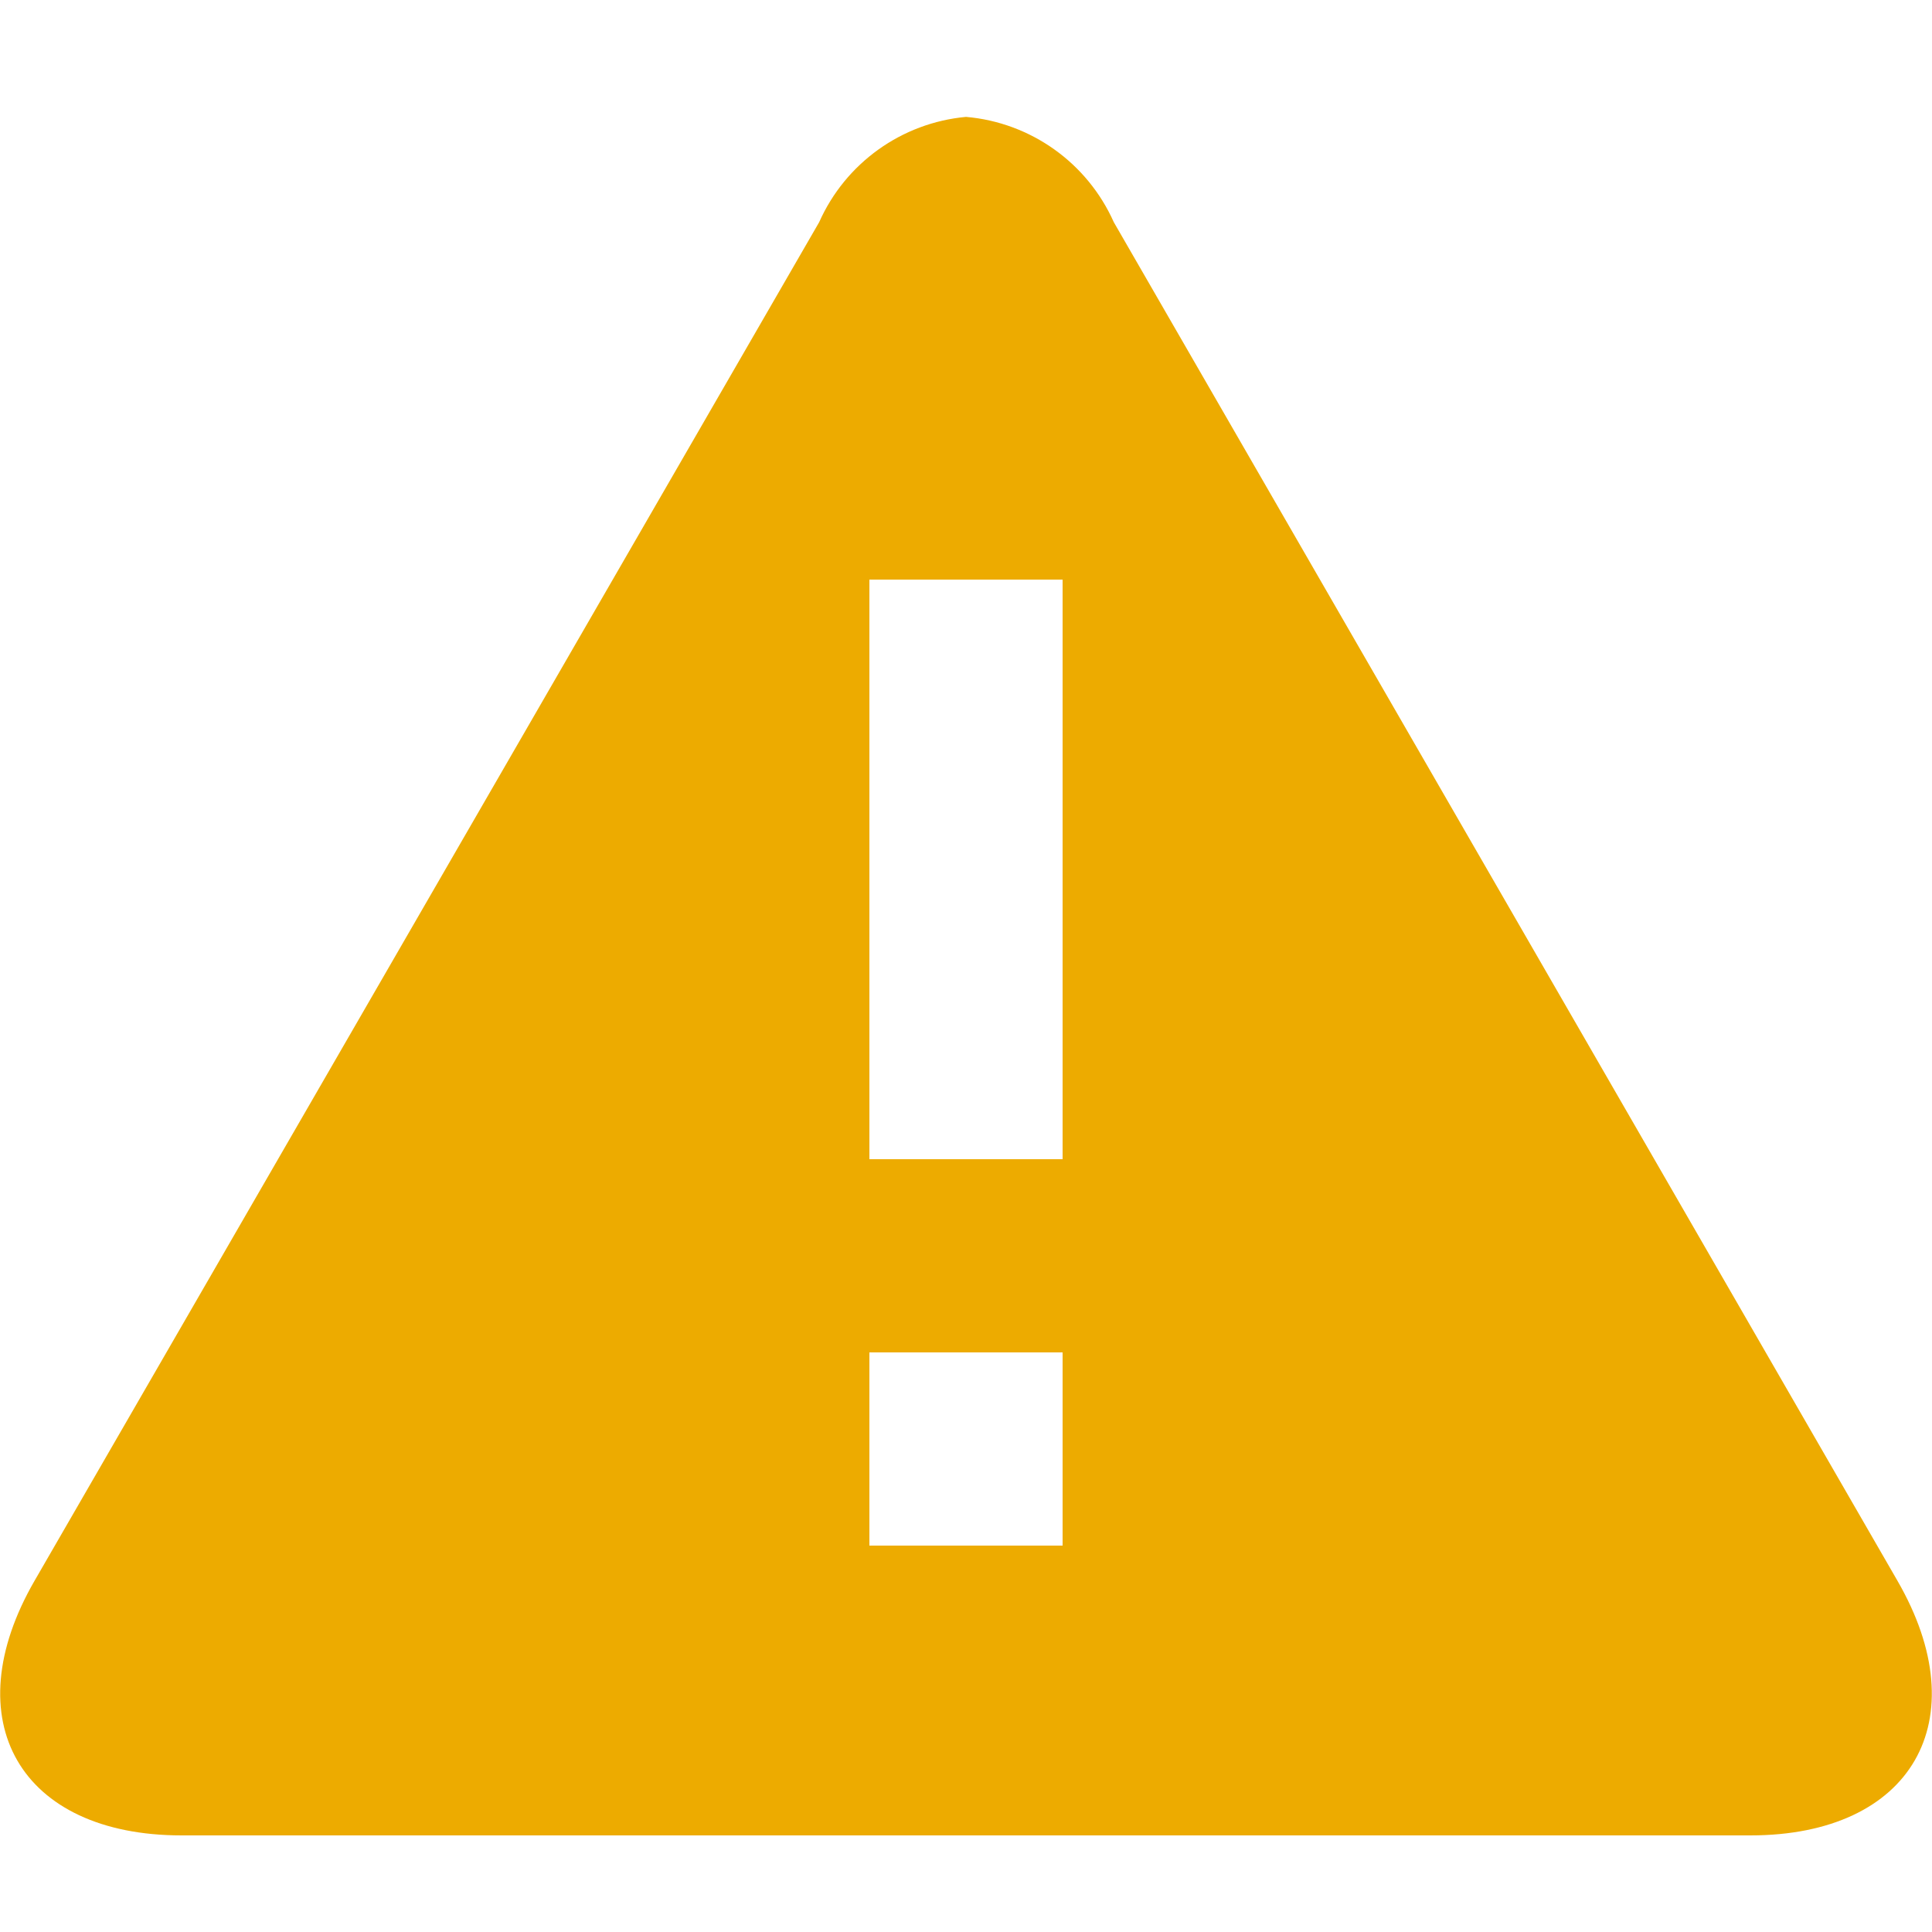
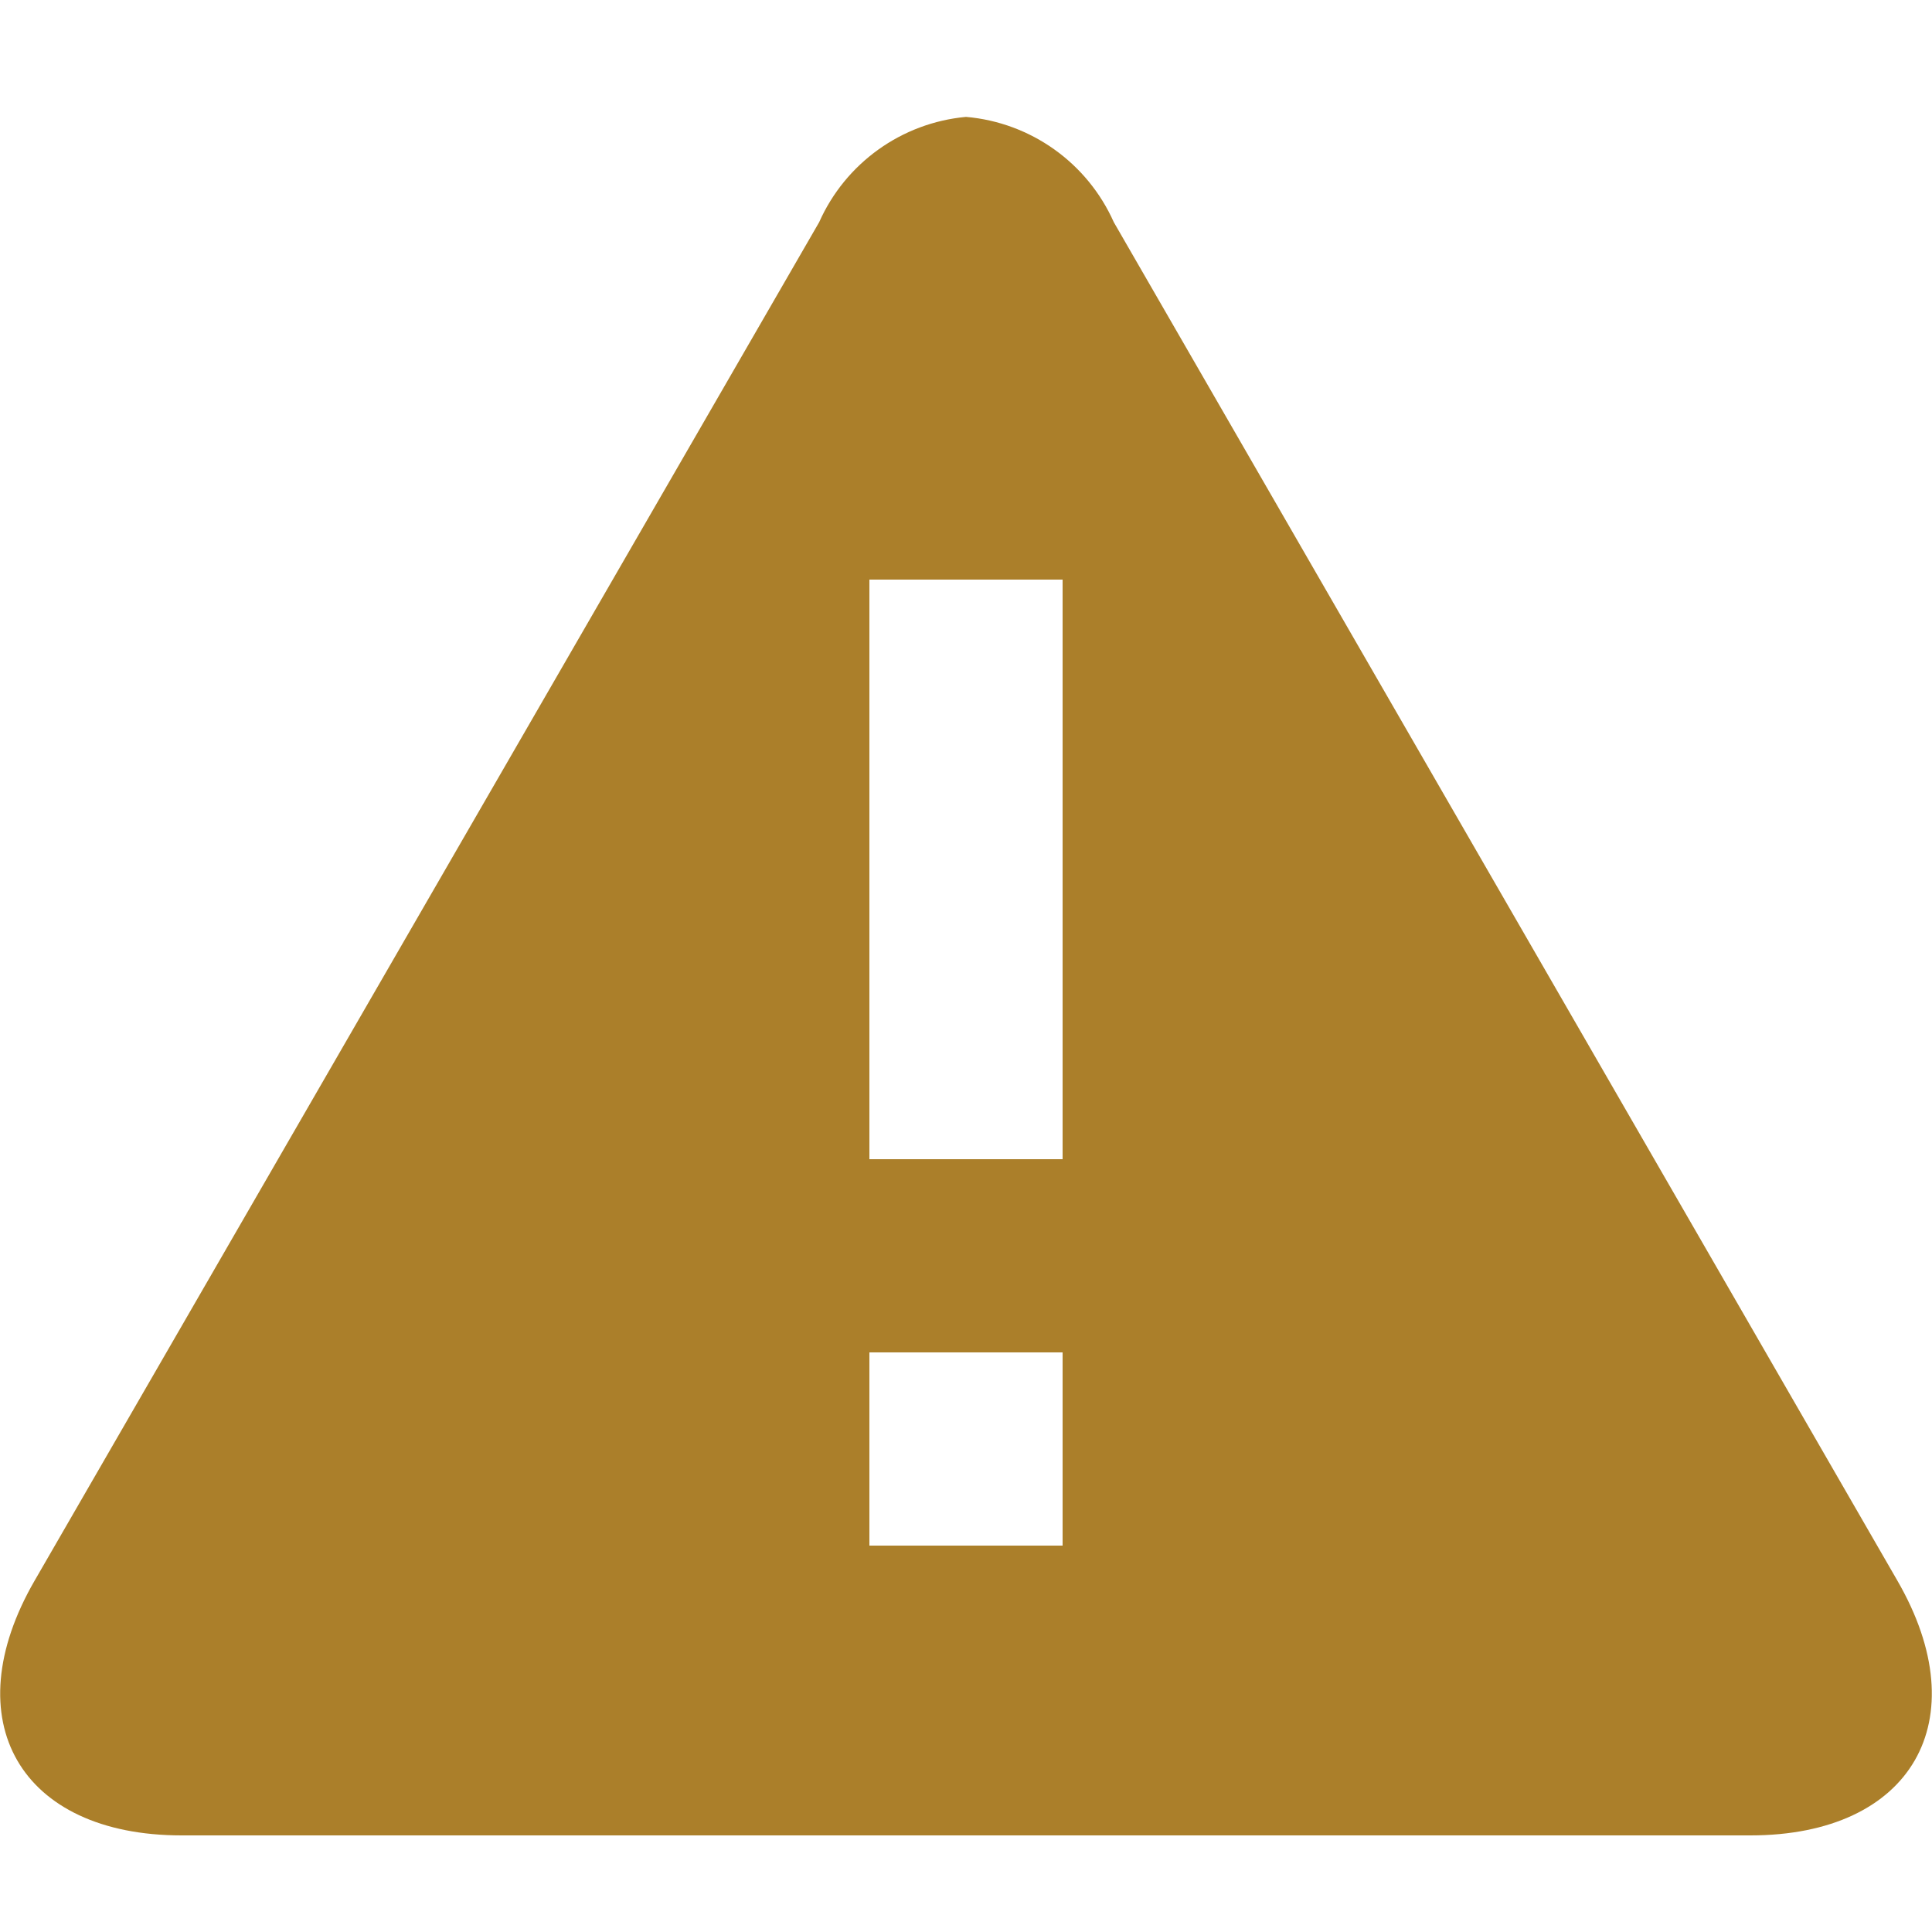
<svg xmlns="http://www.w3.org/2000/svg" width="20" height="20" viewBox="0 0 20 20">
-   <path fill="#edab00" d="M11.53 2.3A1.85 1.85 0 0 0 10 1.21 1.85 1.85 0 0 0 8.48 2.3L.36 16.36C-.48 17.81.21 19 1.88 19h16.24c1.67 0 2.36-1.19 1.52-2.64zM11 16H9v-2h2zm0-4H9V6h2z" />
+   <path fill="#ab7f2a" d="M11.53 2.3A1.85 1.85 0 0 0 10 1.21 1.85 1.85 0 0 0 8.48 2.3L.36 16.36C-.48 17.81.21 19 1.88 19h16.24c1.67 0 2.36-1.19 1.52-2.64zM11 16H9v-2h2zm0-4H9V6h2z" />
</svg>
